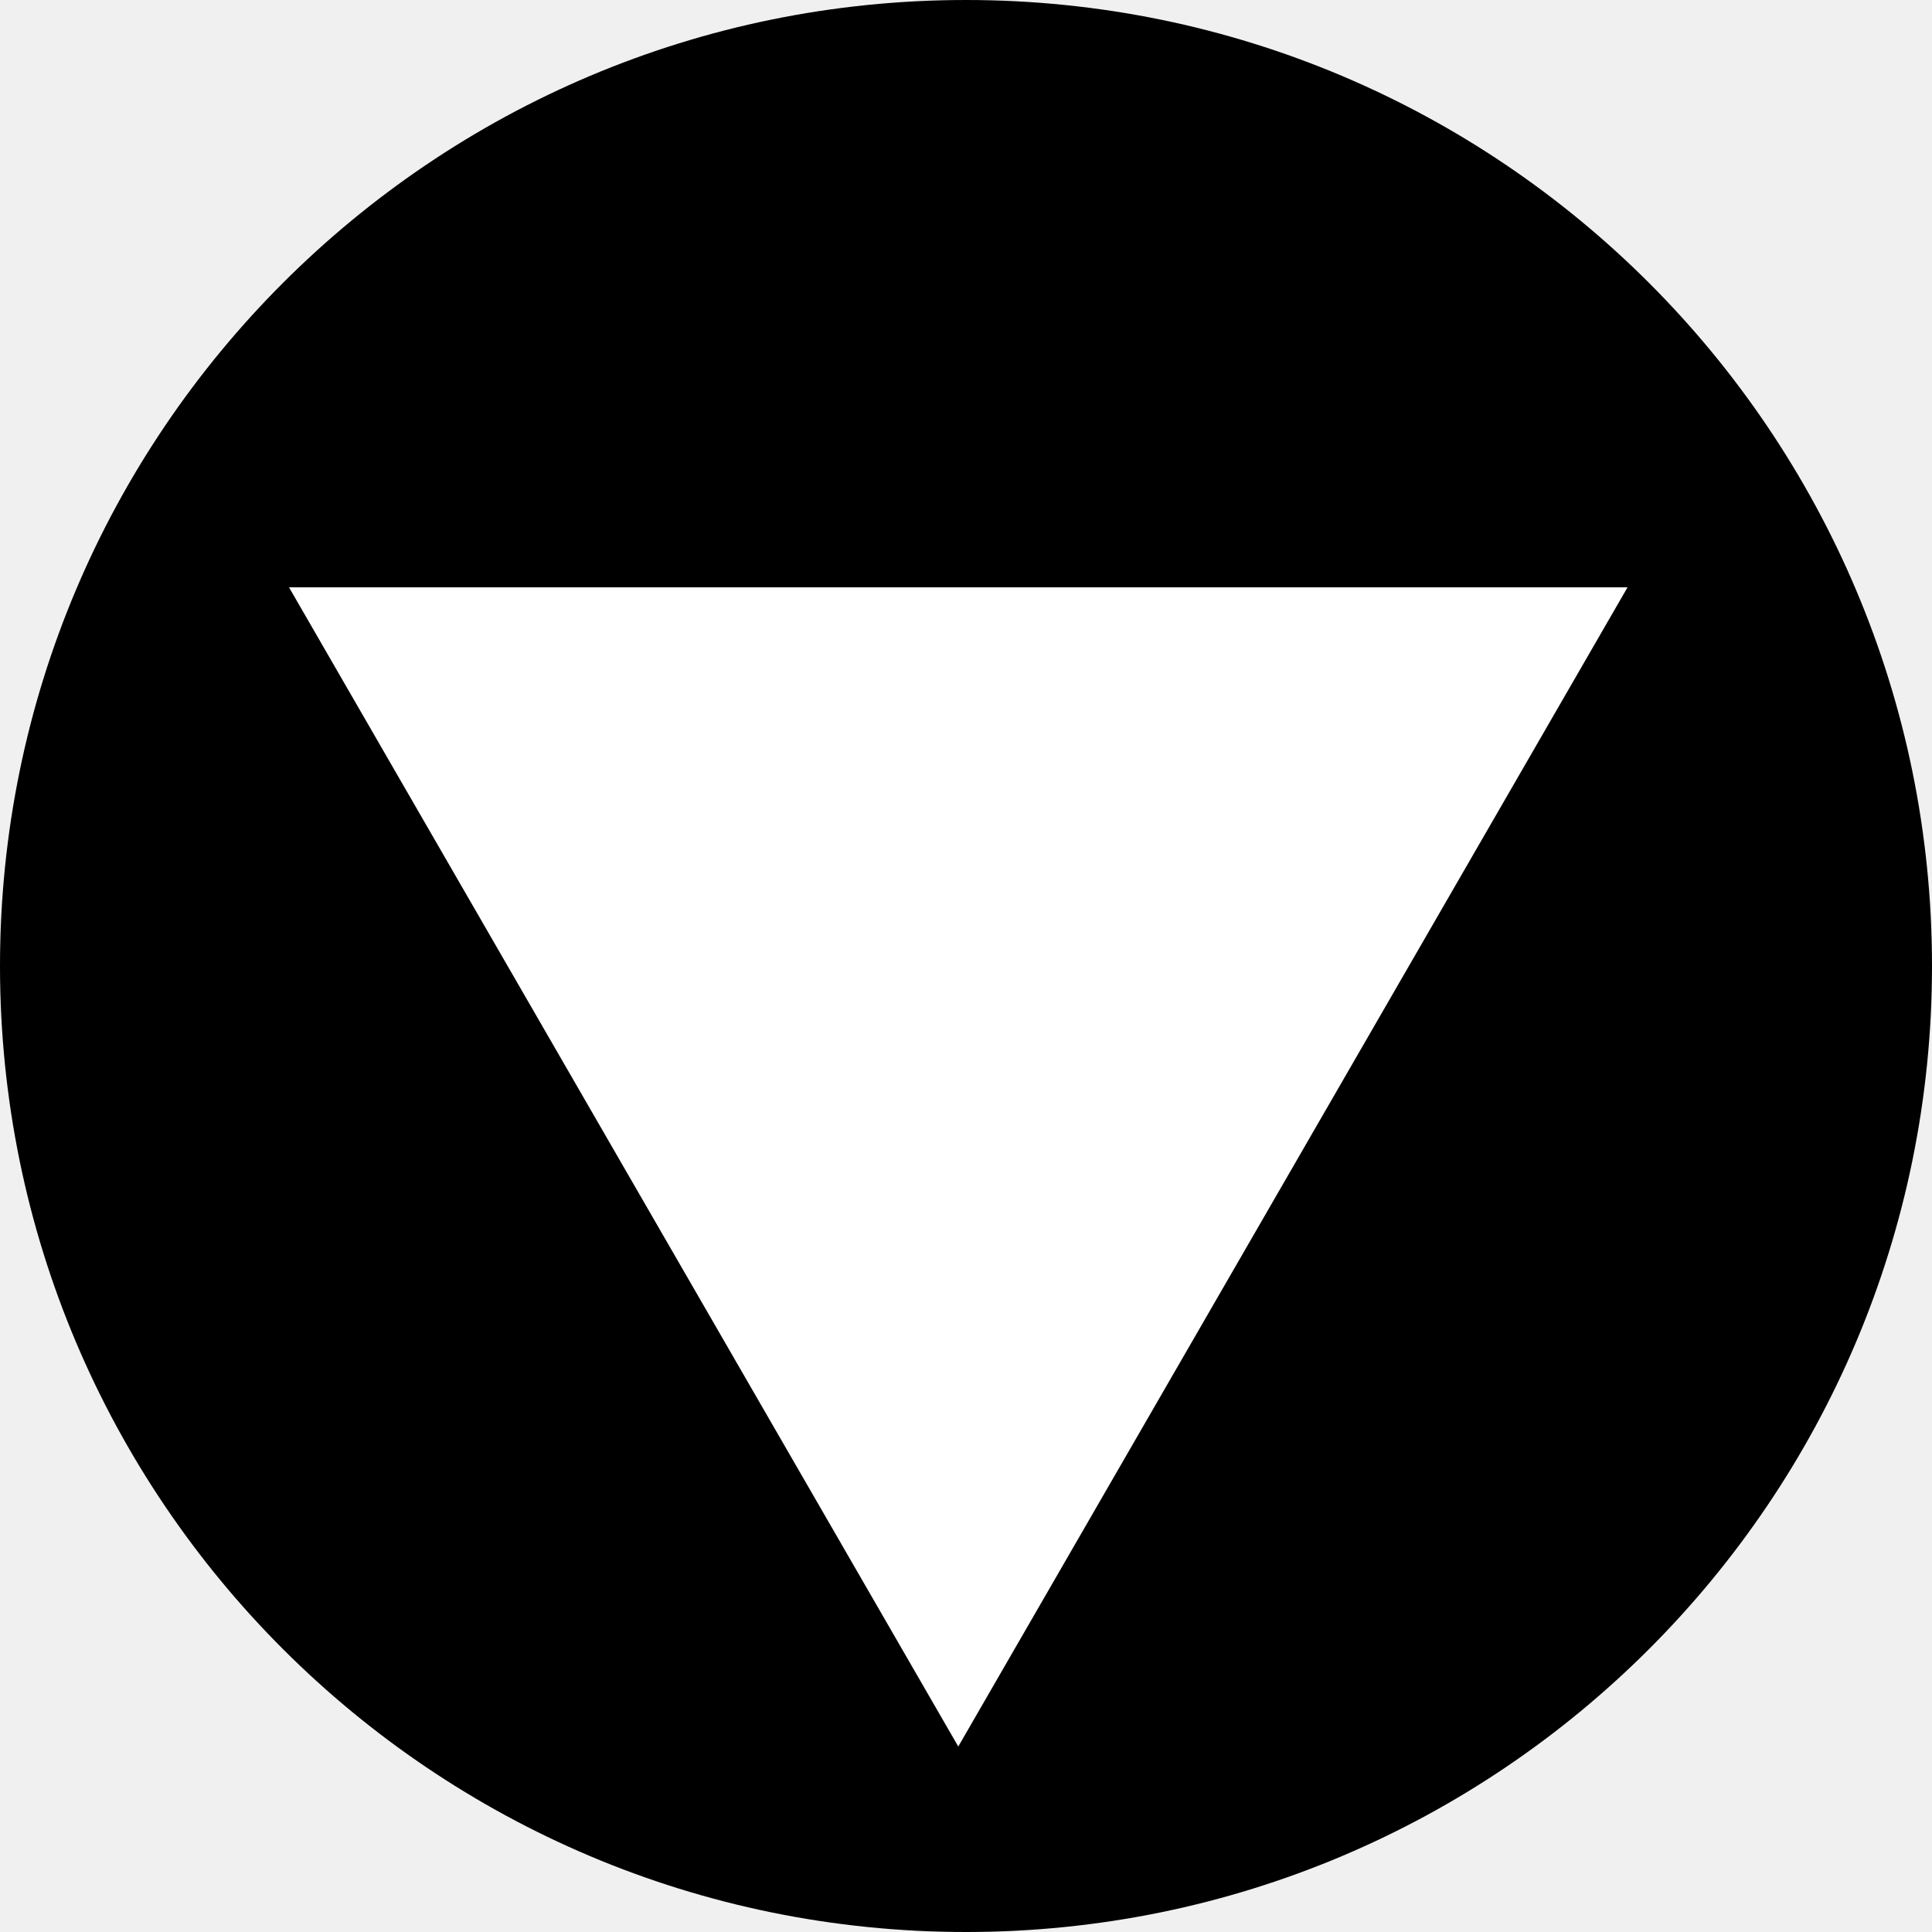
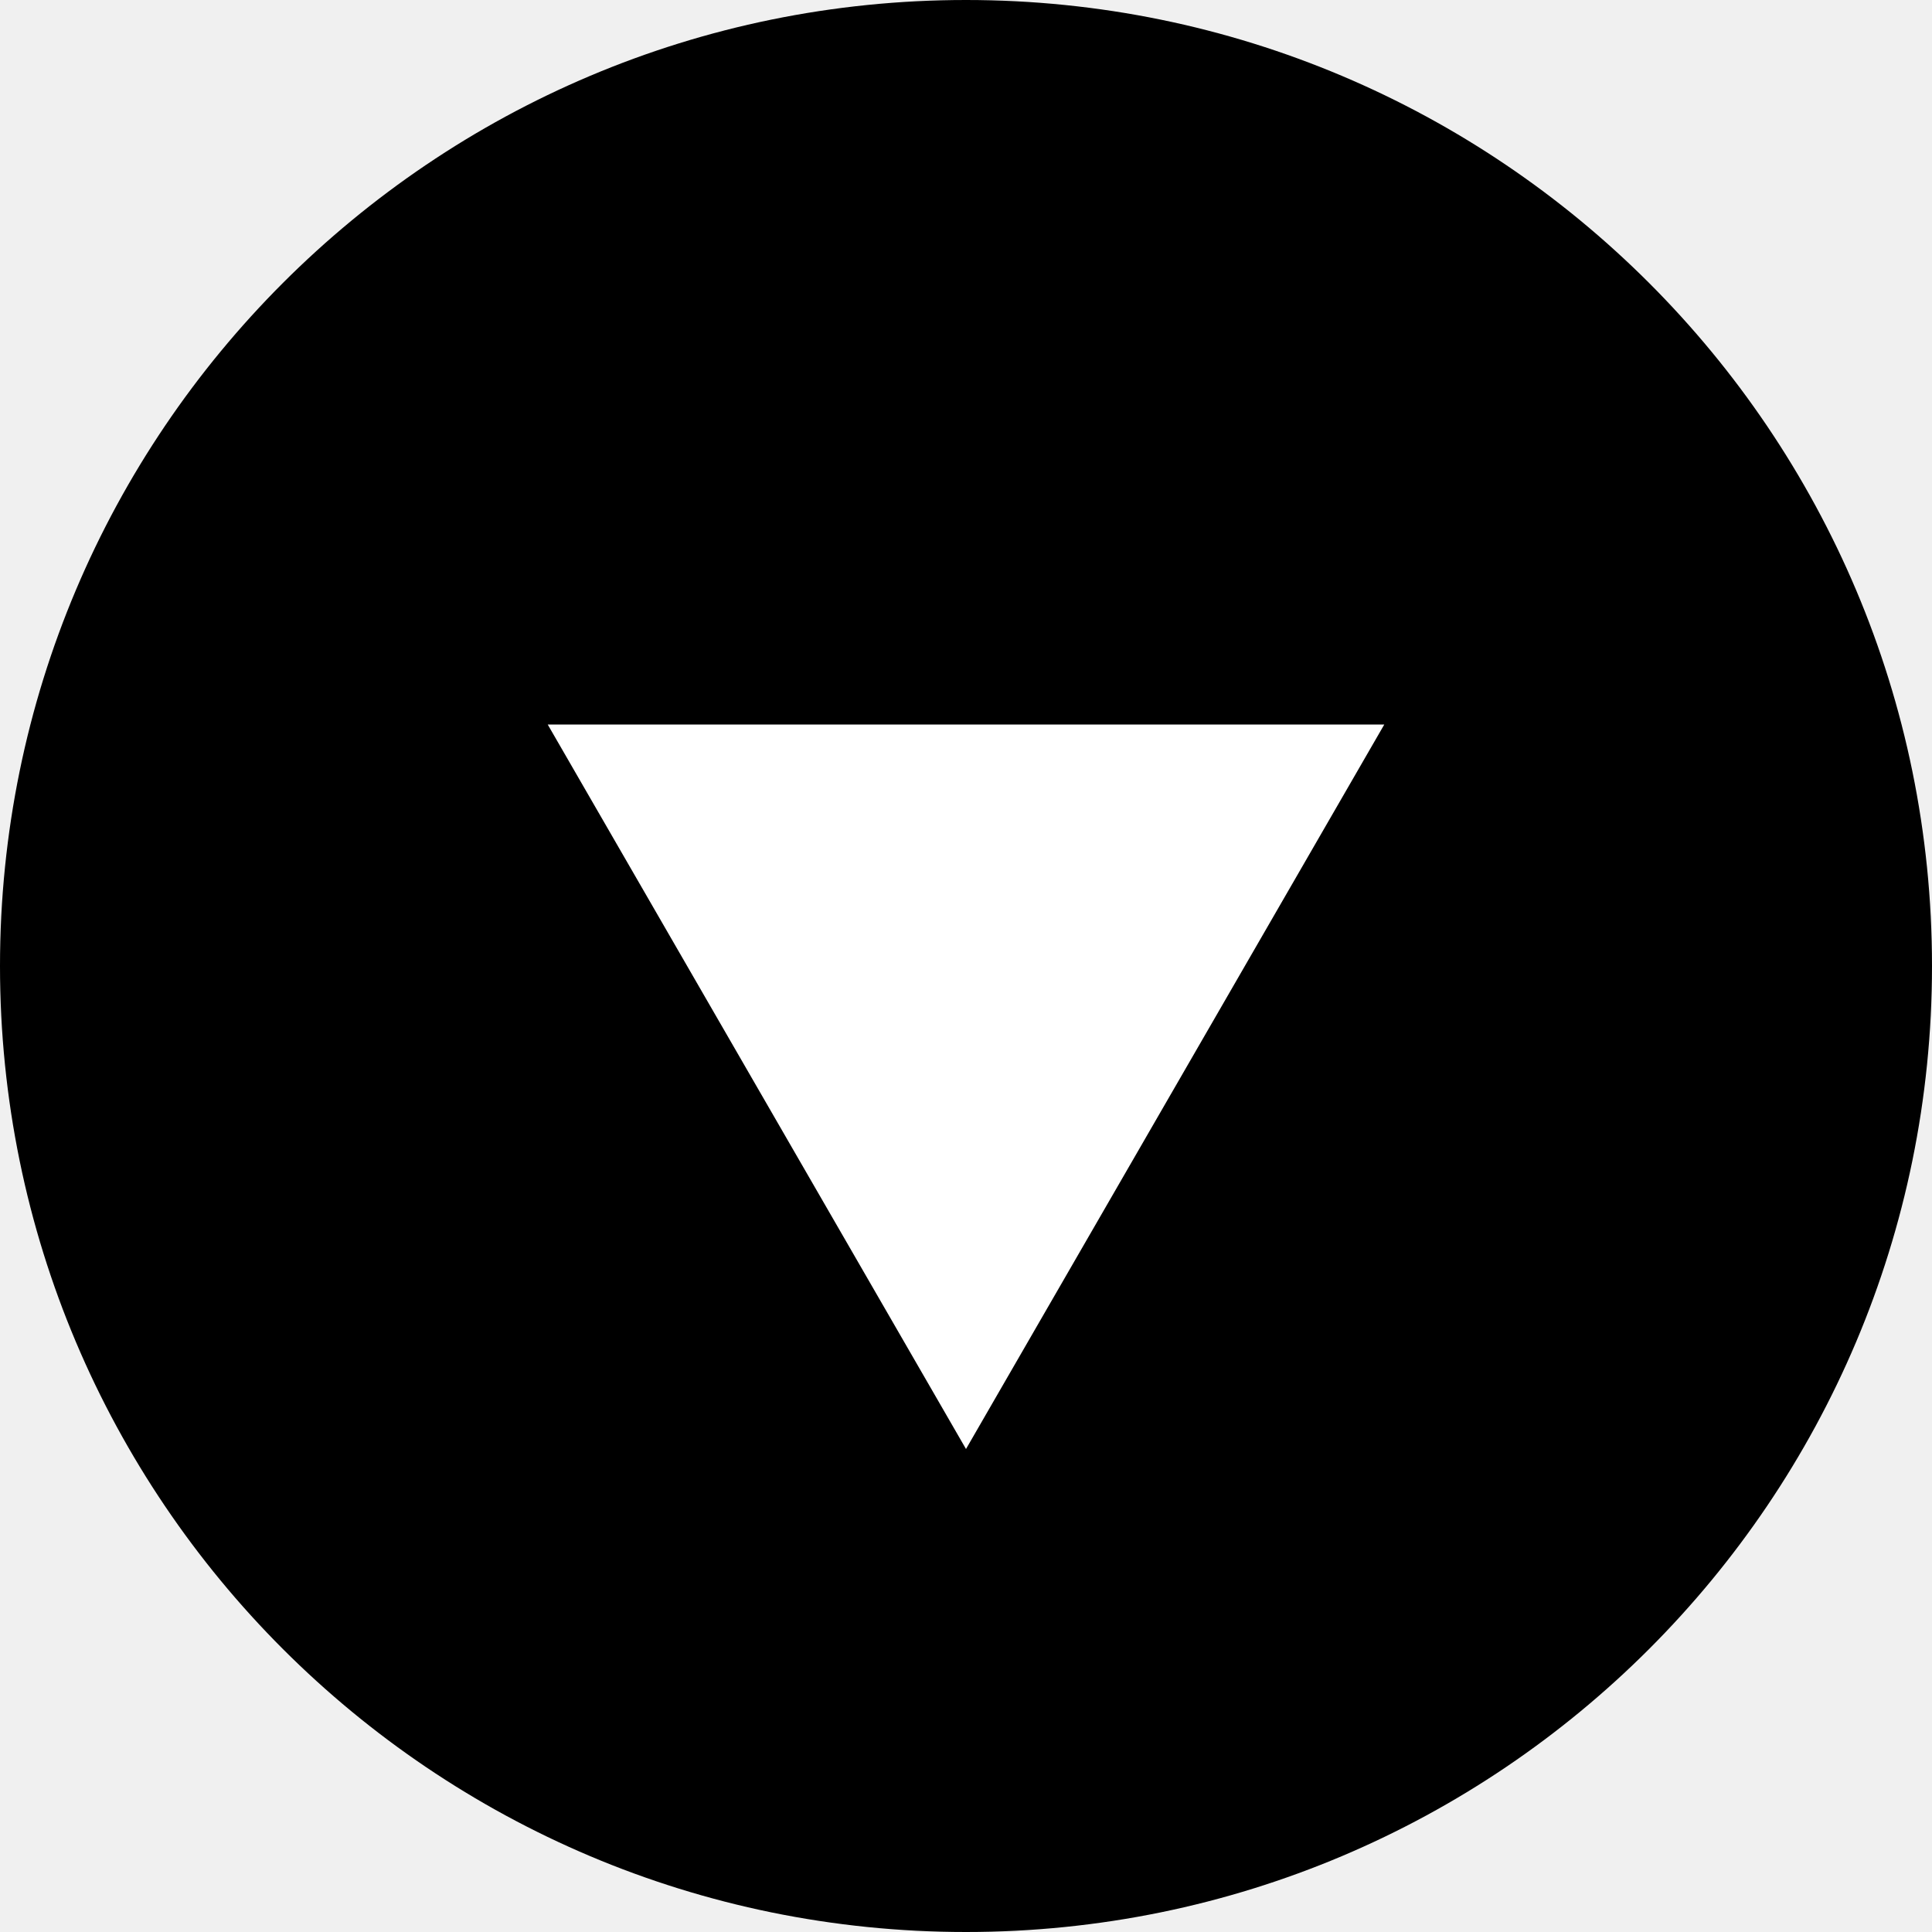
- <svg xmlns="http://www.w3.org/2000/svg" width="125" height="125" viewBox="0 0 125 125" fill="none">
-   <circle cx="62.5" cy="62.5" r="62.5" fill="black" />
-   <path d="M62 113L105.301 38H18.699L62 113Z" fill="white" />
+ <svg xmlns="http://www.w3.org/2000/svg" width="200" height="200" viewBox="0 0 200 200" fill="none">
+   <circle cx="100" cy="100" r="100" fill="black" />
+   <path d="M100 150L143.301 75H56.699L100 150Z" fill="white" />
</svg>
